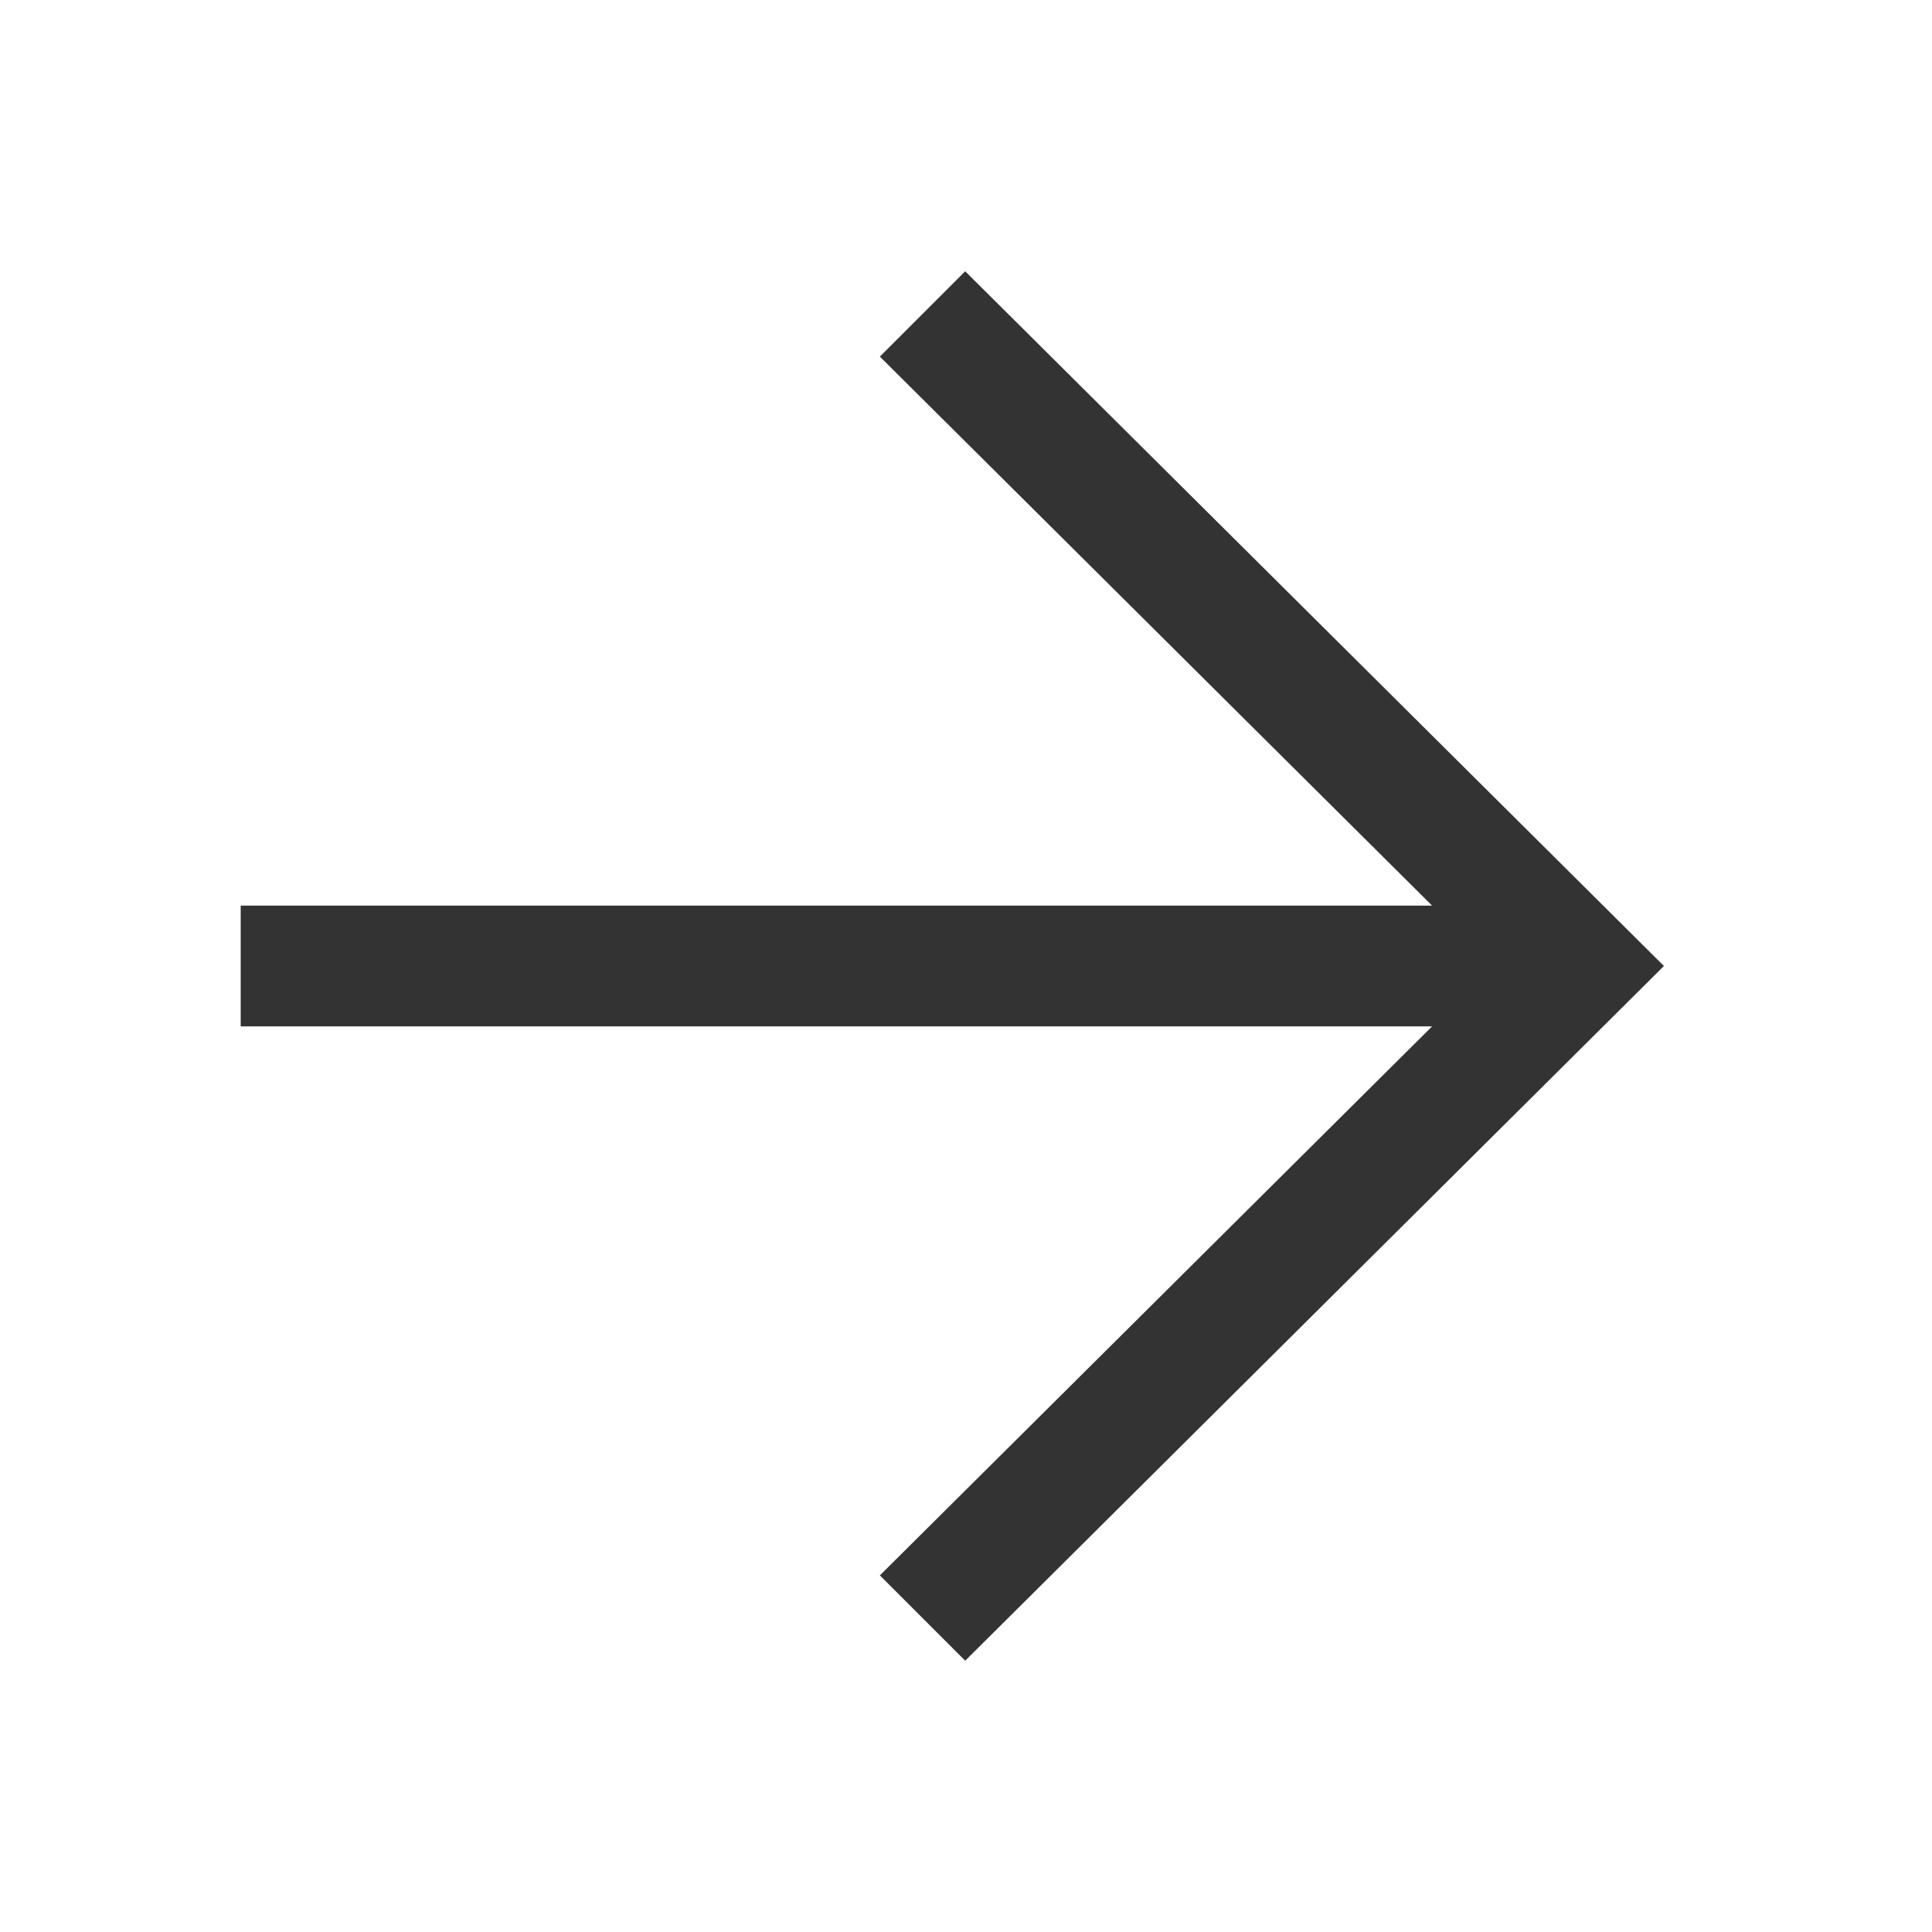
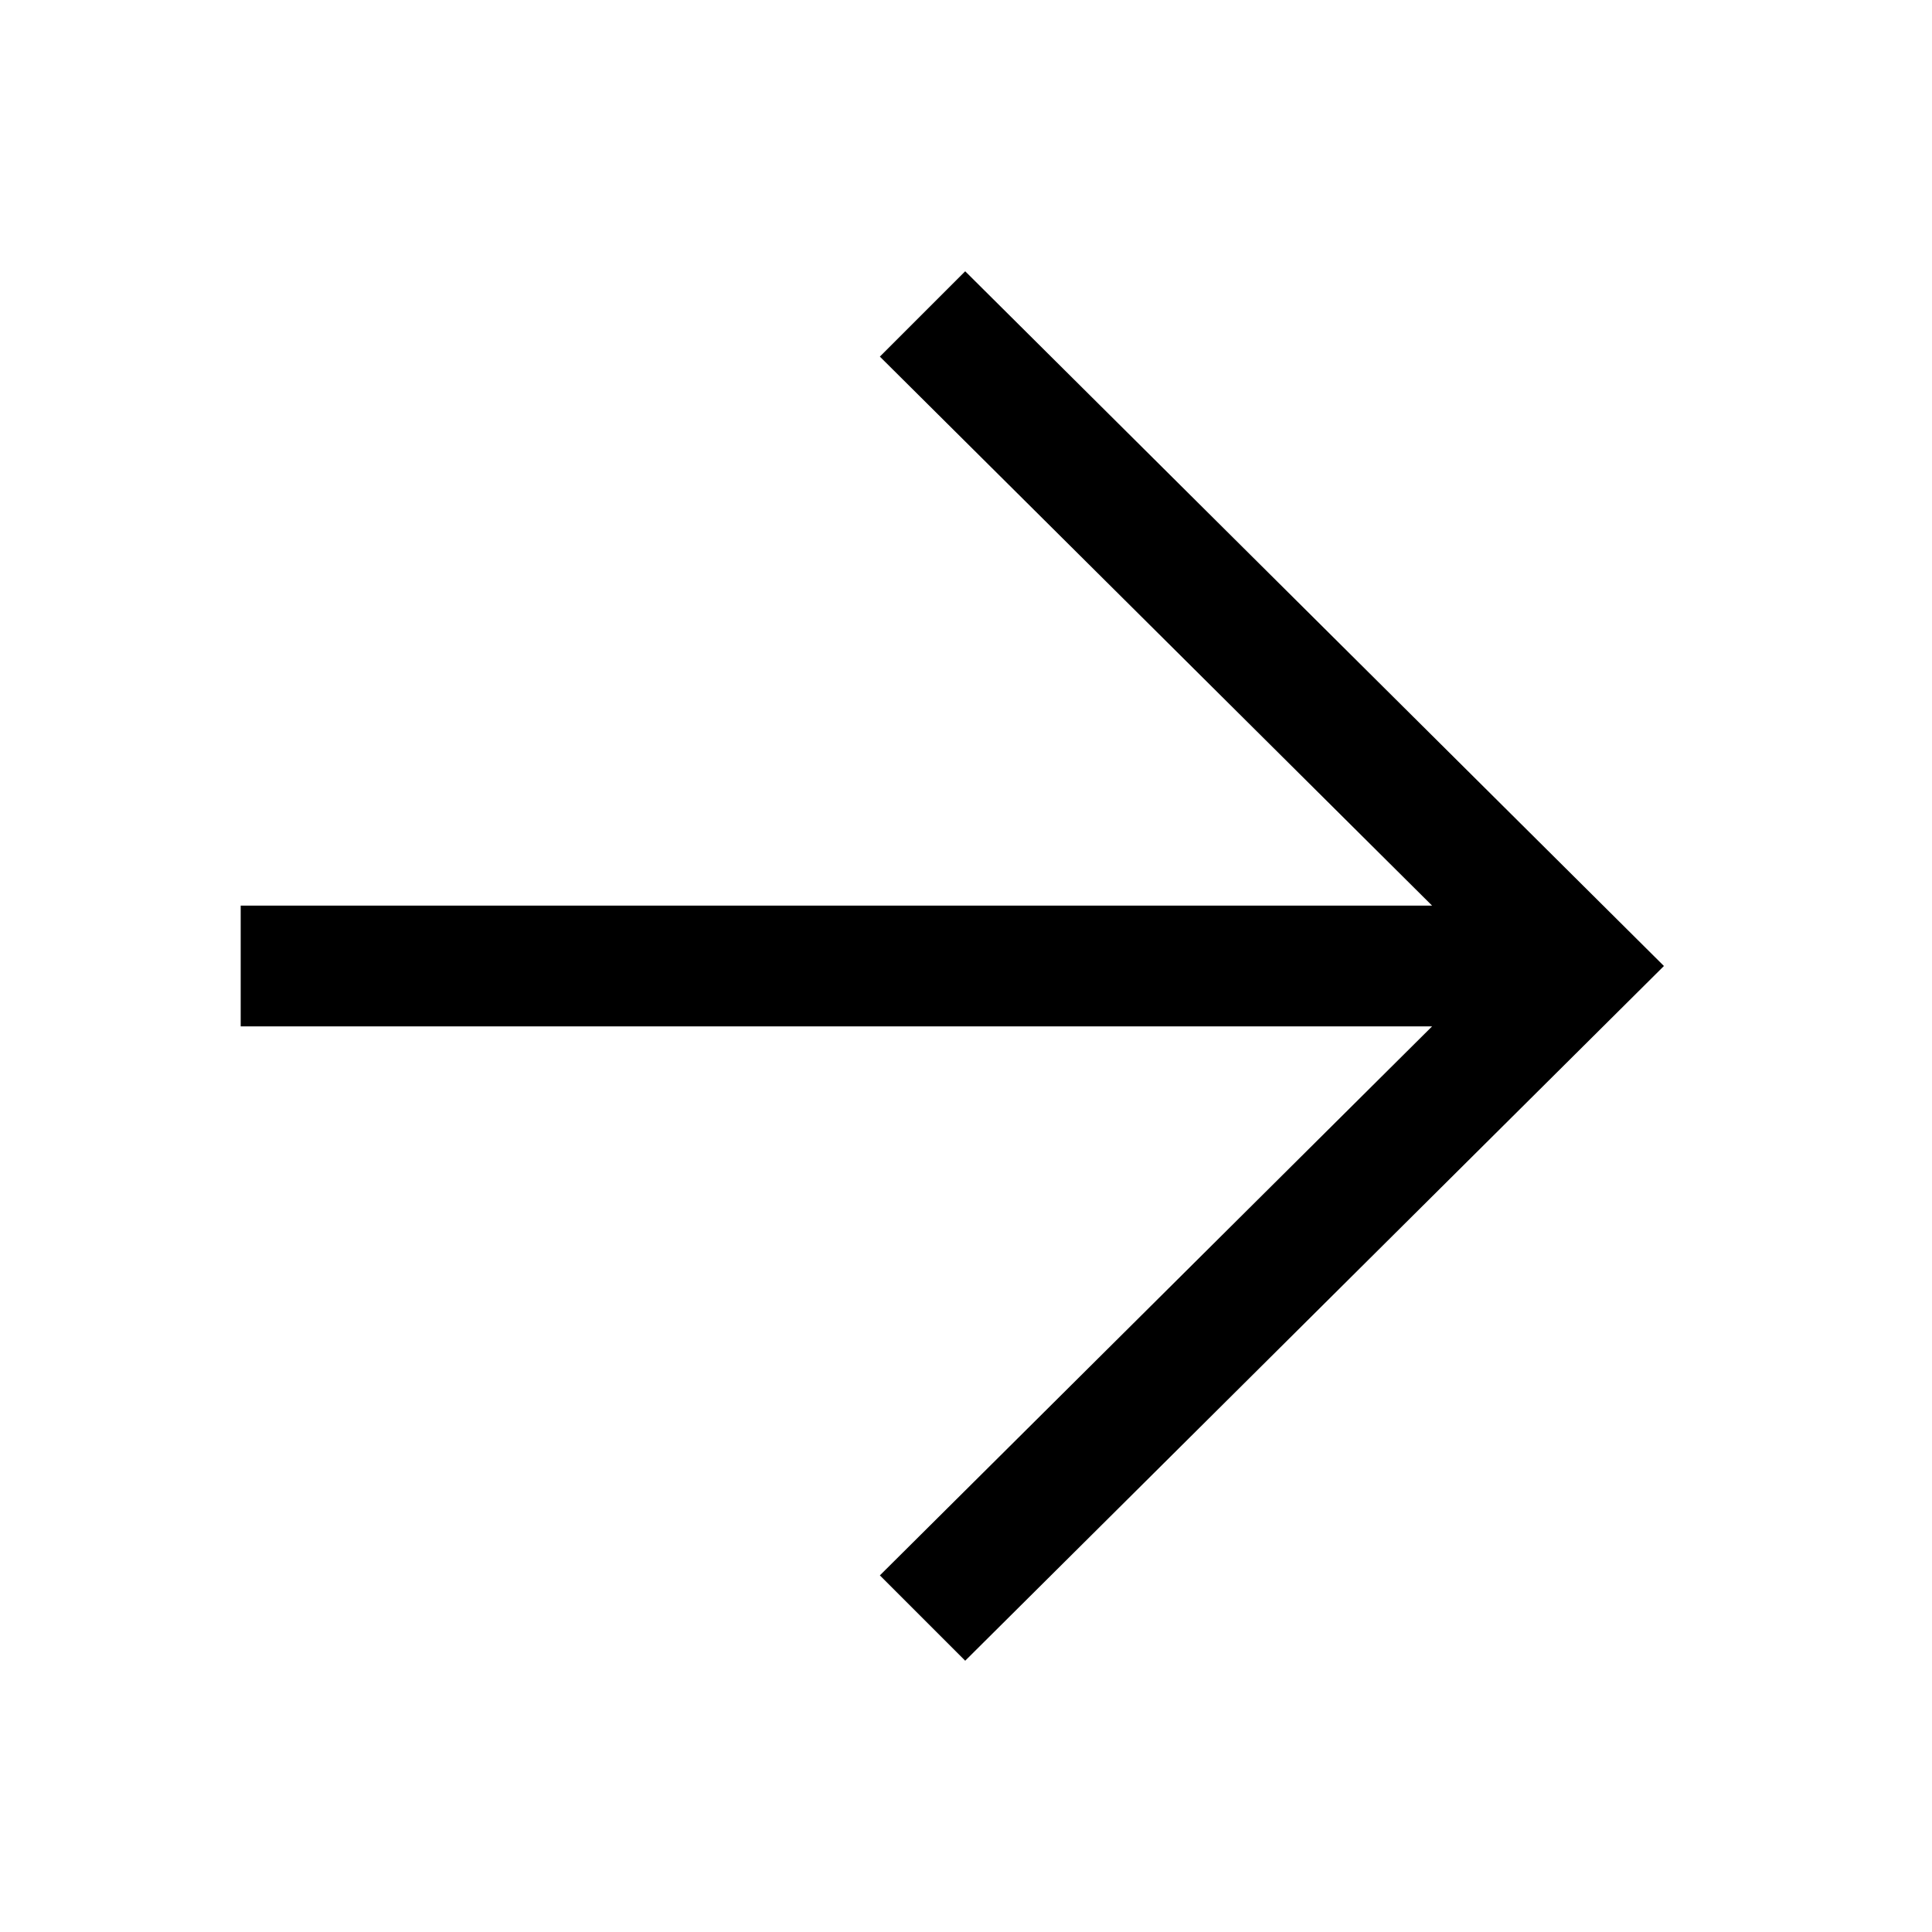
- <svg xmlns="http://www.w3.org/2000/svg" width="24" height="24" viewBox="0 0 24 24" fill="none">
-   <path d="M11.99 3.37L10.93 4.43L17.79 11.25H2.99V12.75H17.79L10.93 19.57L11.99 20.63L20.67 12L11.99 3.37Z" fill="#333333" />
+ <svg xmlns="http://www.w3.org/2000/svg" width="100%" height="100%" viewBox="0 0 24 24" fill="none">
+   <path d="M11.99 3.37L10.93 4.43L17.79 11.25H2.99V12.75H17.79L10.93 19.57L11.99 20.63L20.67 12L11.99 3.37Z" fill="currentColor" />
</svg>
